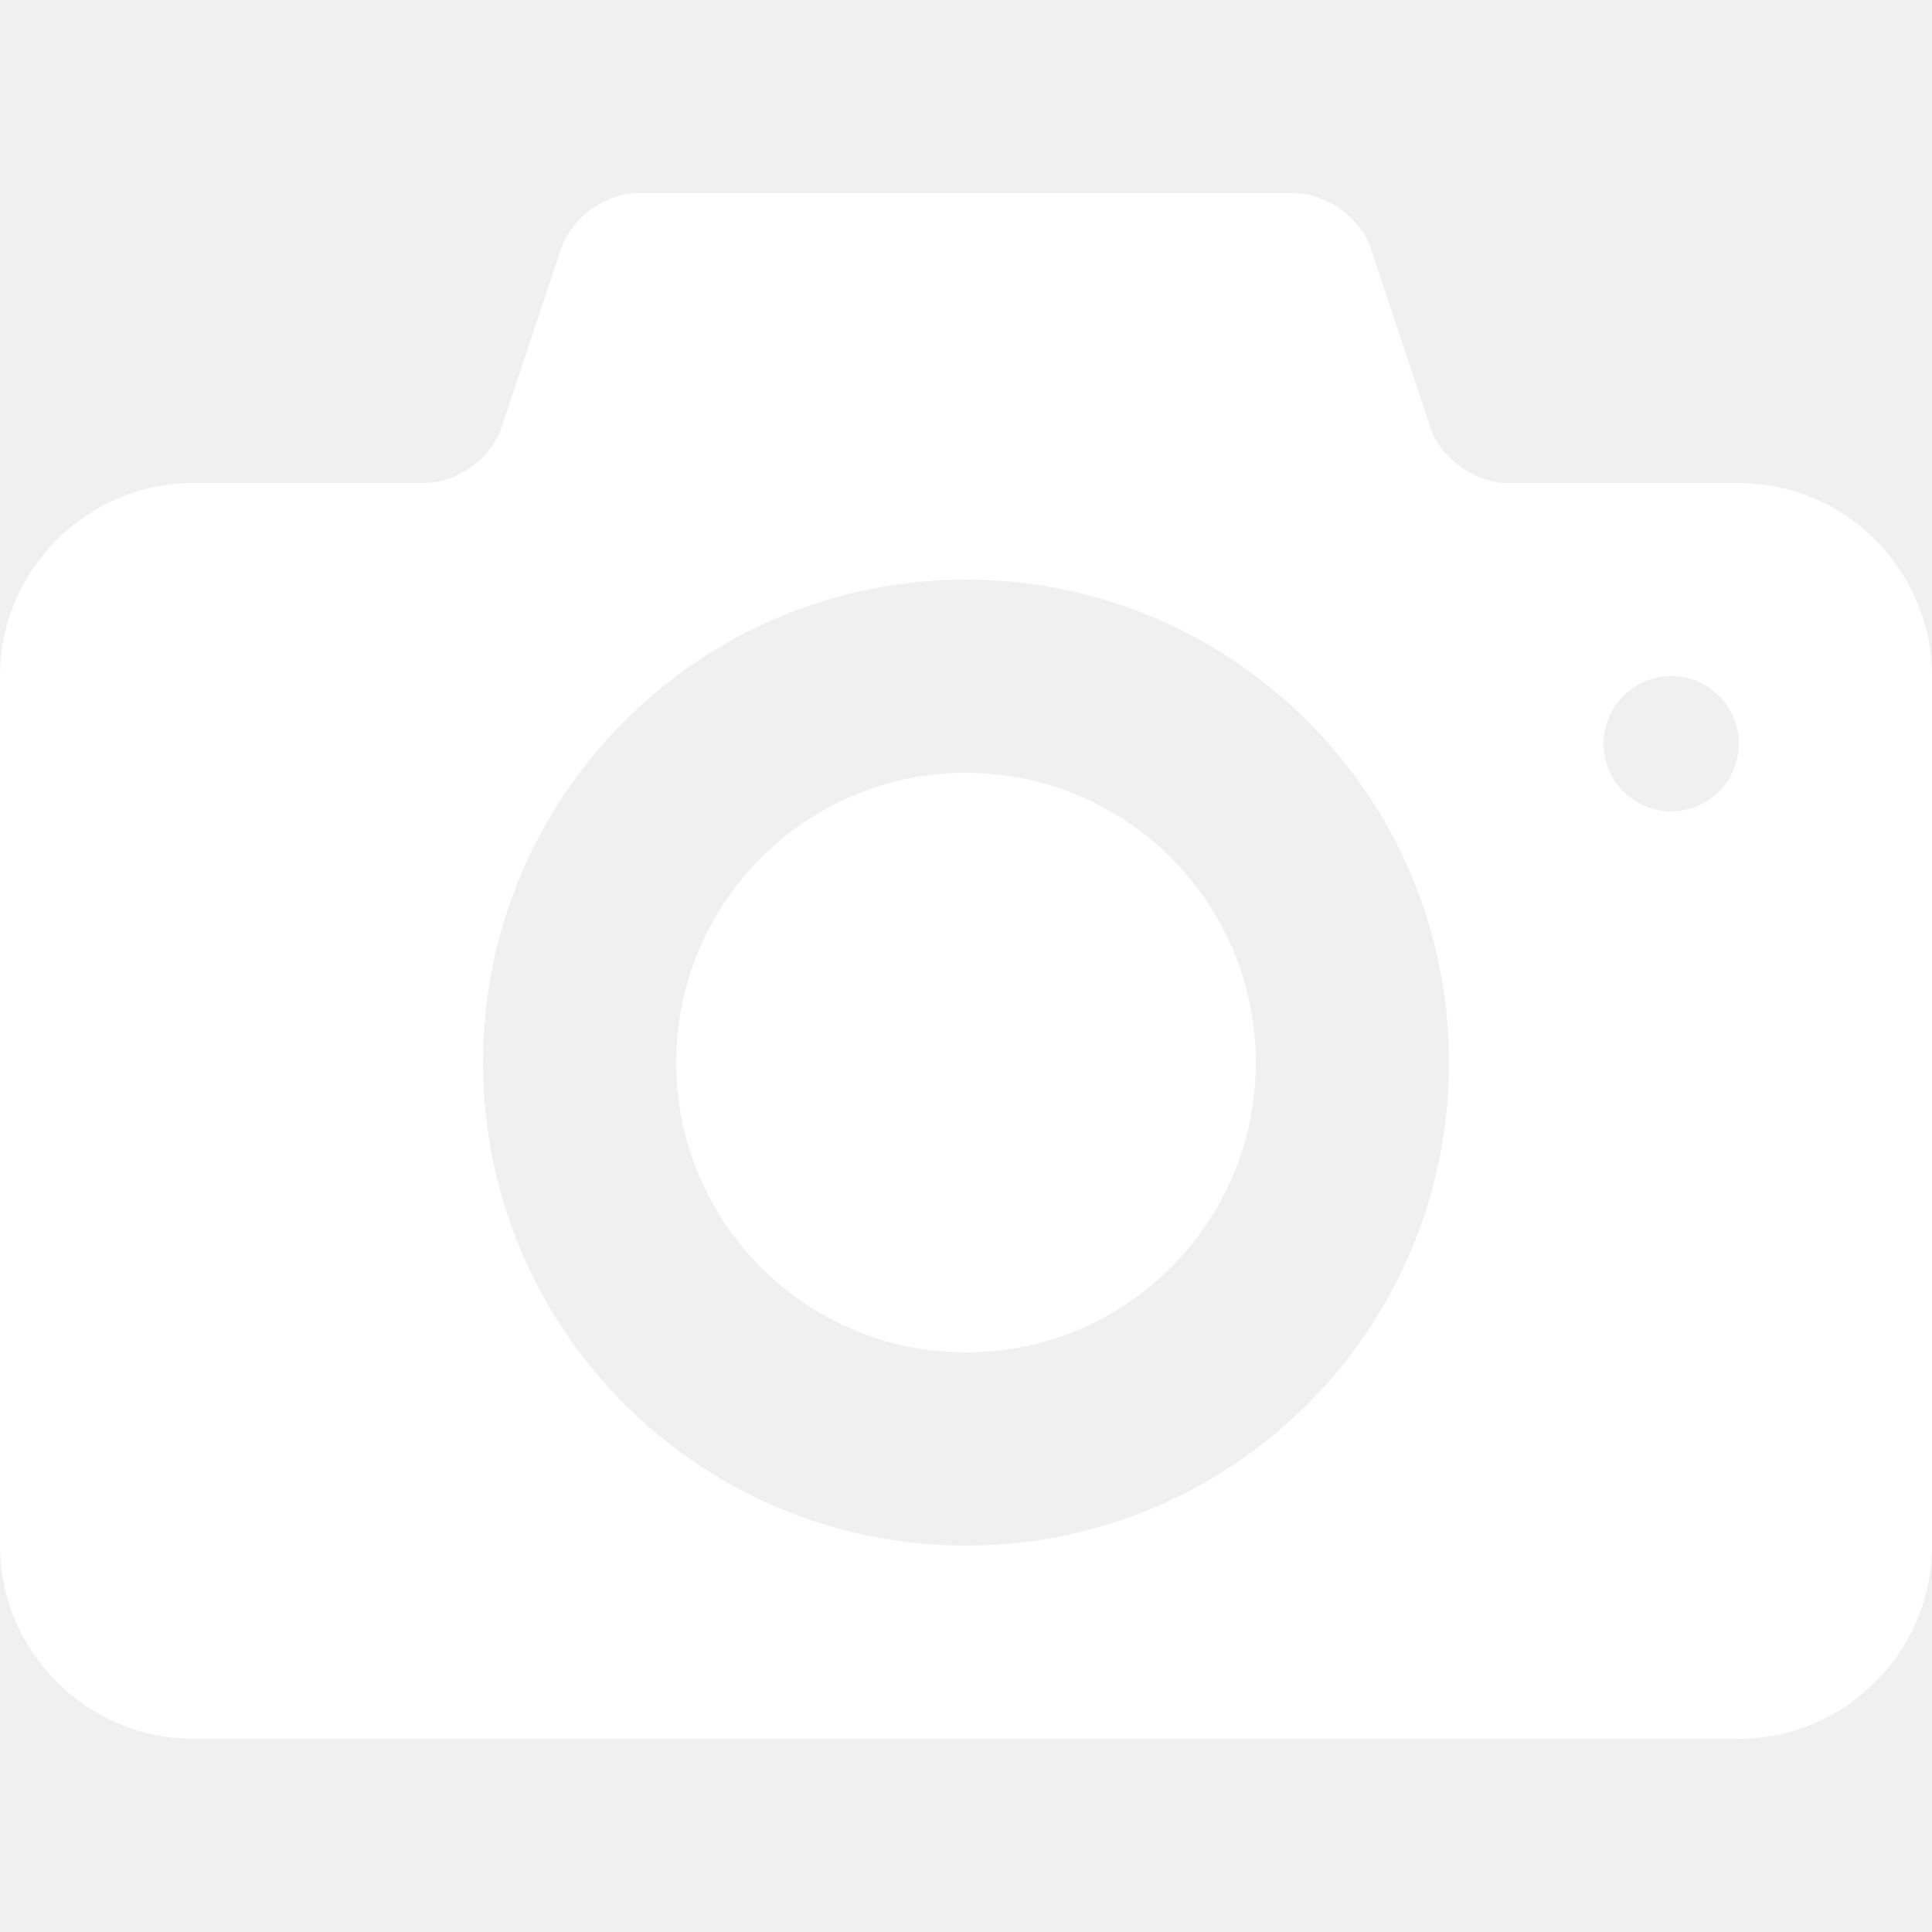
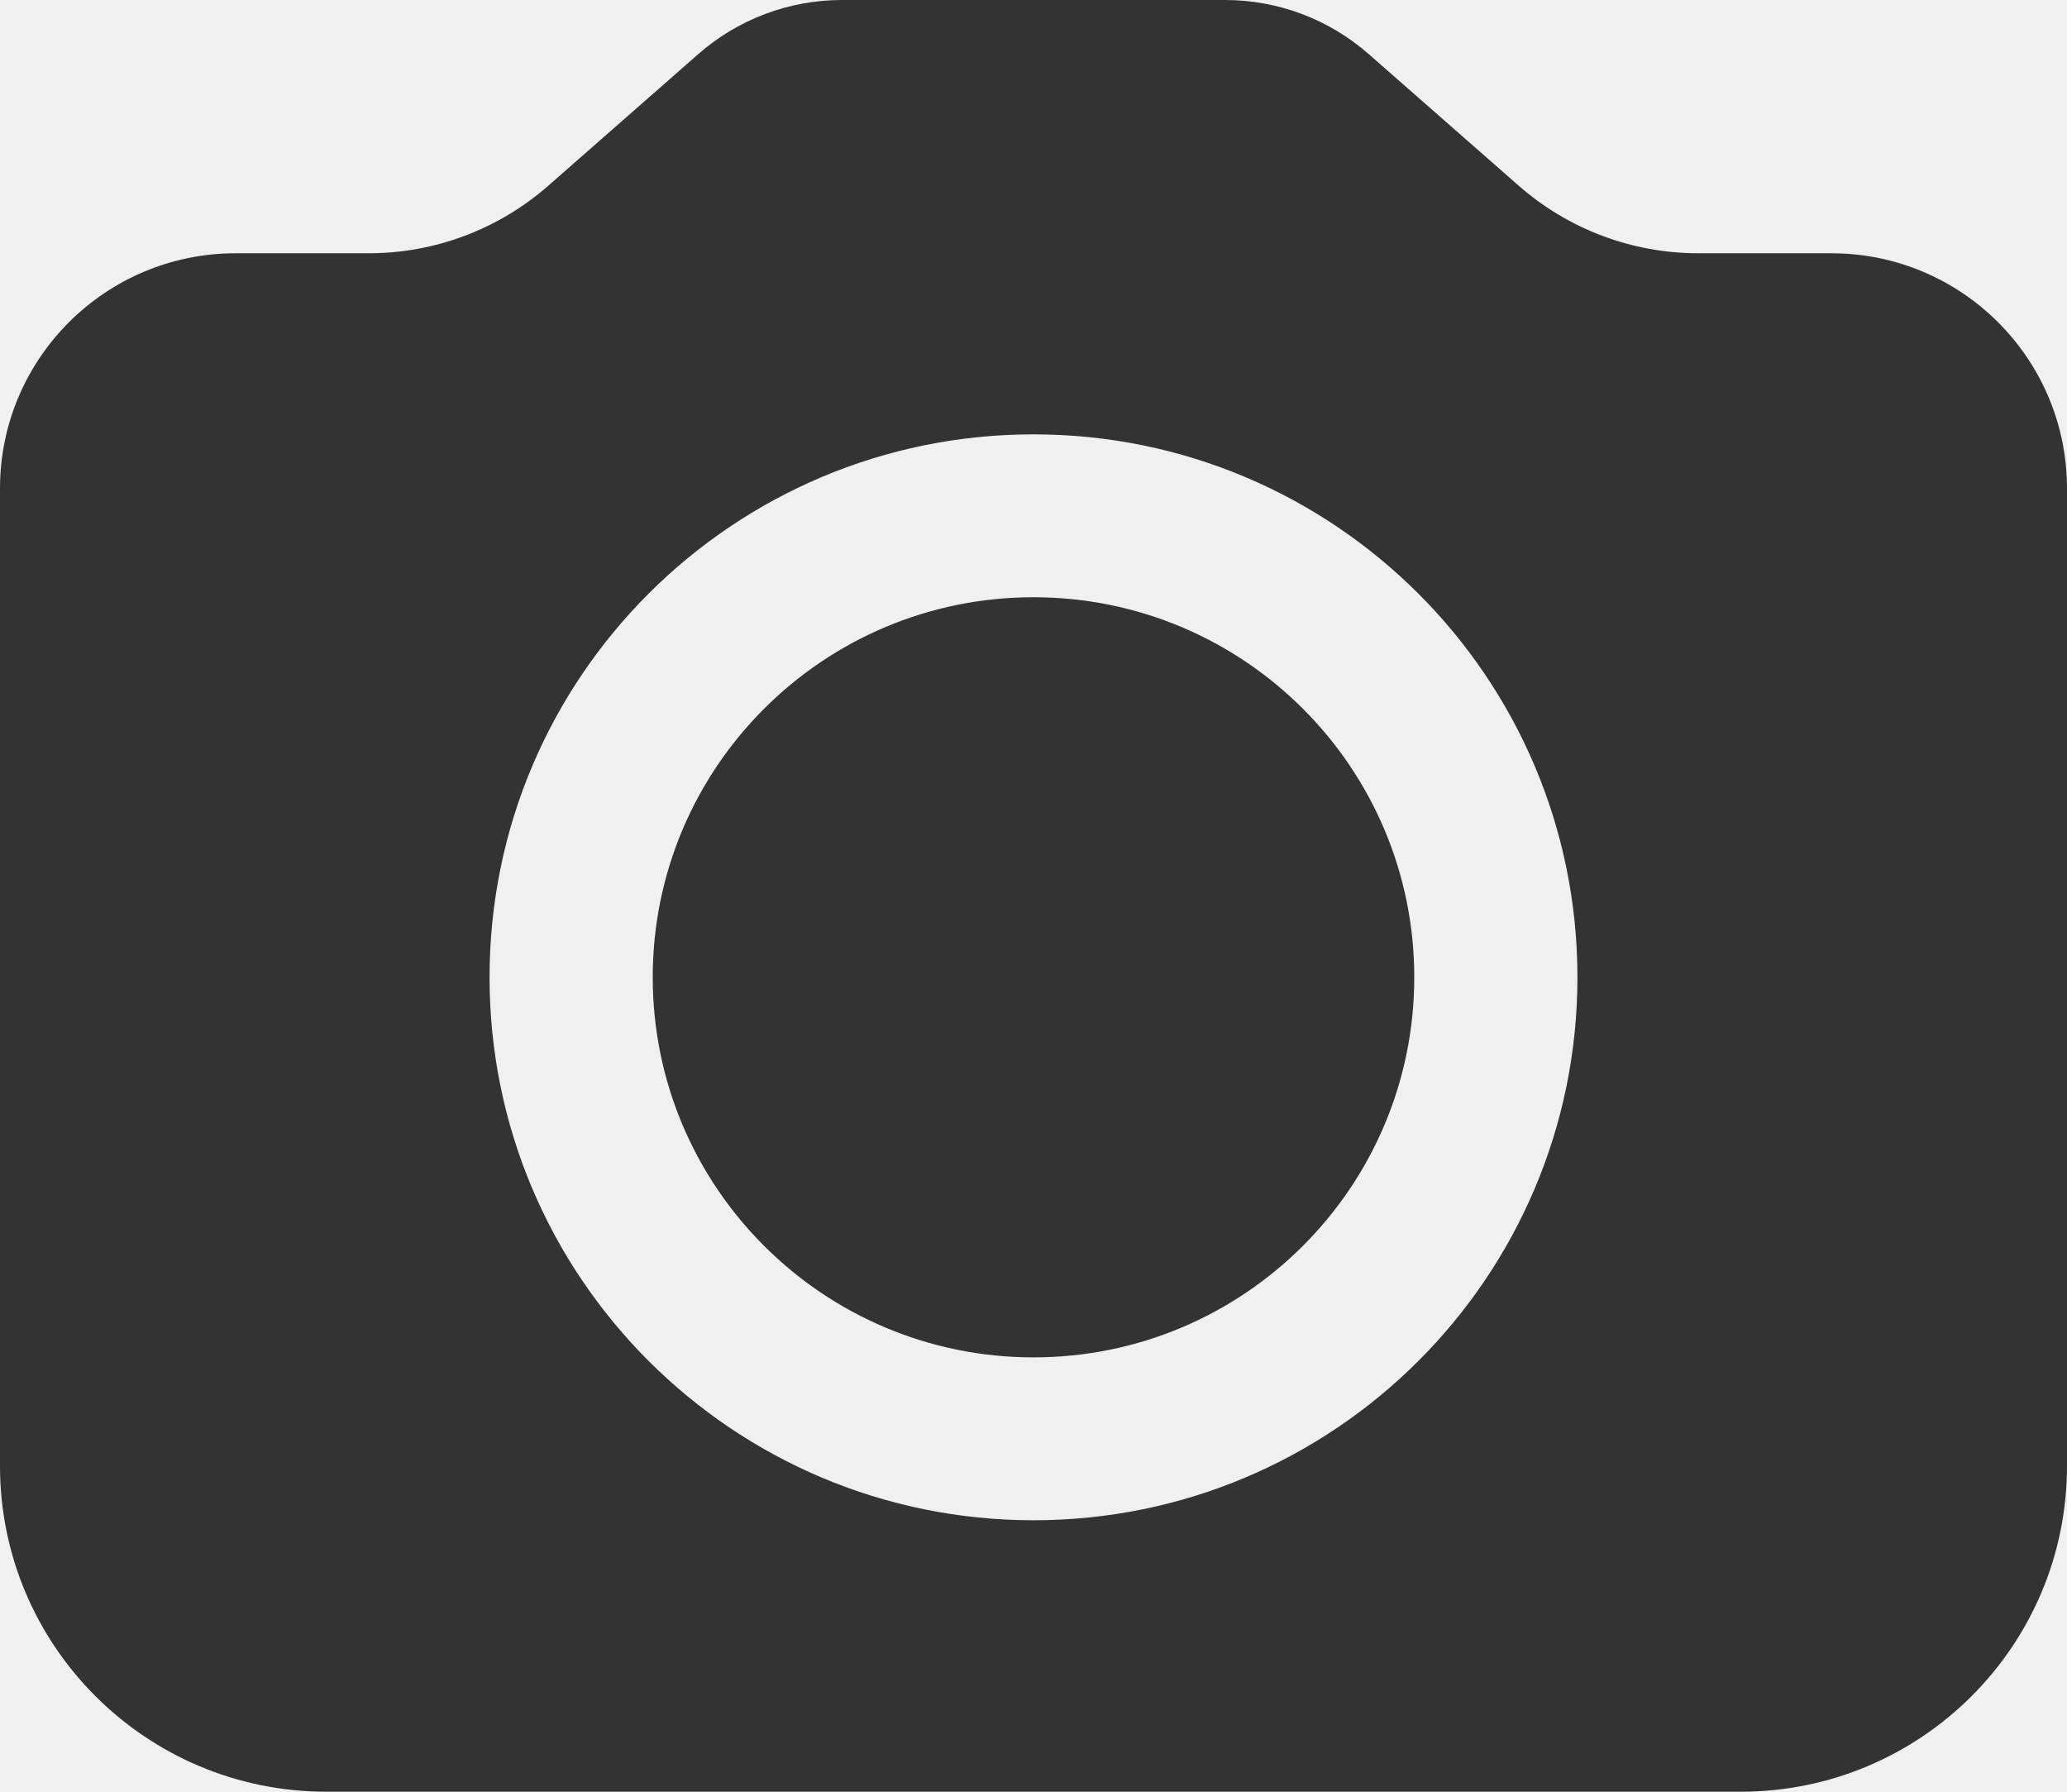
- <svg xmlns="http://www.w3.org/2000/svg" version="1.1" id="Capa_1" x="0px" y="0px" viewBox="0 0 100 100" style="enable-background:new 0 0 100 100;" xml:space="preserve" width="512px" height="512px">
-   <g>
-     <g>
-       <path d="M50,40c-8.285,0-15,6.718-15,15c0,8.285,6.715,15,15,15c8.283,0,15-6.715,15-15    C65,46.718,58.283,40,50,40z M90,25H78c-1.65,0-3.428-1.28-3.949-2.846l-3.102-9.309C70.426,11.28,68.65,10,67,10H33    c-1.65,0-3.428,1.28-3.949,2.846l-3.102,9.309C25.426,23.72,23.65,25,22,25H10C4.5,25,0,29.5,0,35v45c0,5.5,4.5,10,10,10h80    c5.5,0,10-4.5,10-10V35C100,29.5,95.5,25,90,25z M50,80c-13.807,0-25-11.193-25-25c0-13.806,11.193-25,25-25    c13.805,0,25,11.194,25,25C75,68.807,63.805,80,50,80z M86.5,41.993c-1.932,0-3.5-1.566-3.5-3.5c0-1.932,1.568-3.5,3.5-3.5    c1.934,0,3.5,1.568,3.5,3.5C90,40.427,88.433,41.993,86.5,41.993z" fill="#FFFFFF" />
+ <svg xmlns="http://www.w3.org/2000/svg" width="90px" height="78px" viewBox="0 0 90 78" version="1.1">
+   <defs />
+   <g id="Page-1" stroke="none" stroke-width="1" fill="none" fill-rule="evenodd">
+     <g id="Artboard" transform="translate(-6039, -3032)" fill="#333333" fill-rule="nonzero">
+       <g id="camera-logo" transform="translate(6006, 2996)">
+         <path d="M78,36 L86.34,36 C88.643,36 90.866,36.837 92.595,38.354 L99.126,44.084 C101.288,45.98 104.067,47.026 106.945,47.026 L112.74,47.026 C118.406,47.026 123,51.611 123,57.266 L123,99.818 C123,107.651 116.638,114 108.789,114 L78,114 L47.211,114 C39.362,114 33,107.651 33,99.818 L33,57.266 C33,51.611 37.594,47.026 43.26,47.026 L49.055,47.026 C51.933,47.026 54.712,45.98 56.874,44.084 L63.405,38.354 C65.134,36.837 67.357,36 69.66,36 L78,36 Z M78,102.182 C91.08,102.182 101.684,91.599 101.684,78.545 C101.684,65.491 91.08,54.909 78,54.909 C64.92,54.909 54.316,65.491 54.316,78.545 C54.316,91.599 64.92,102.182 78,102.182 Z M78,95.091 C68.844,95.091 61.421,87.683 61.421,78.545 C61.421,69.408 68.844,62 78,62 C87.156,62 94.579,69.408 94.579,78.545 C94.579,87.683 87.156,95.091 78,95.091 Z" id="Combined-Shape" />
+       </g>
    </g>
  </g>
-   <g>
- </g>
-   <g>
- </g>
-   <g>
- </g>
-   <g>
- </g>
-   <g>
- </g>
-   <g>
- </g>
-   <g>
- </g>
-   <g>
- </g>
-   <g>
- </g>
-   <g>
- </g>
-   <g>
- </g>
-   <g>
- </g>
-   <g>
- </g>
-   <g>
- </g>
-   <g>
- </g>
</svg>
